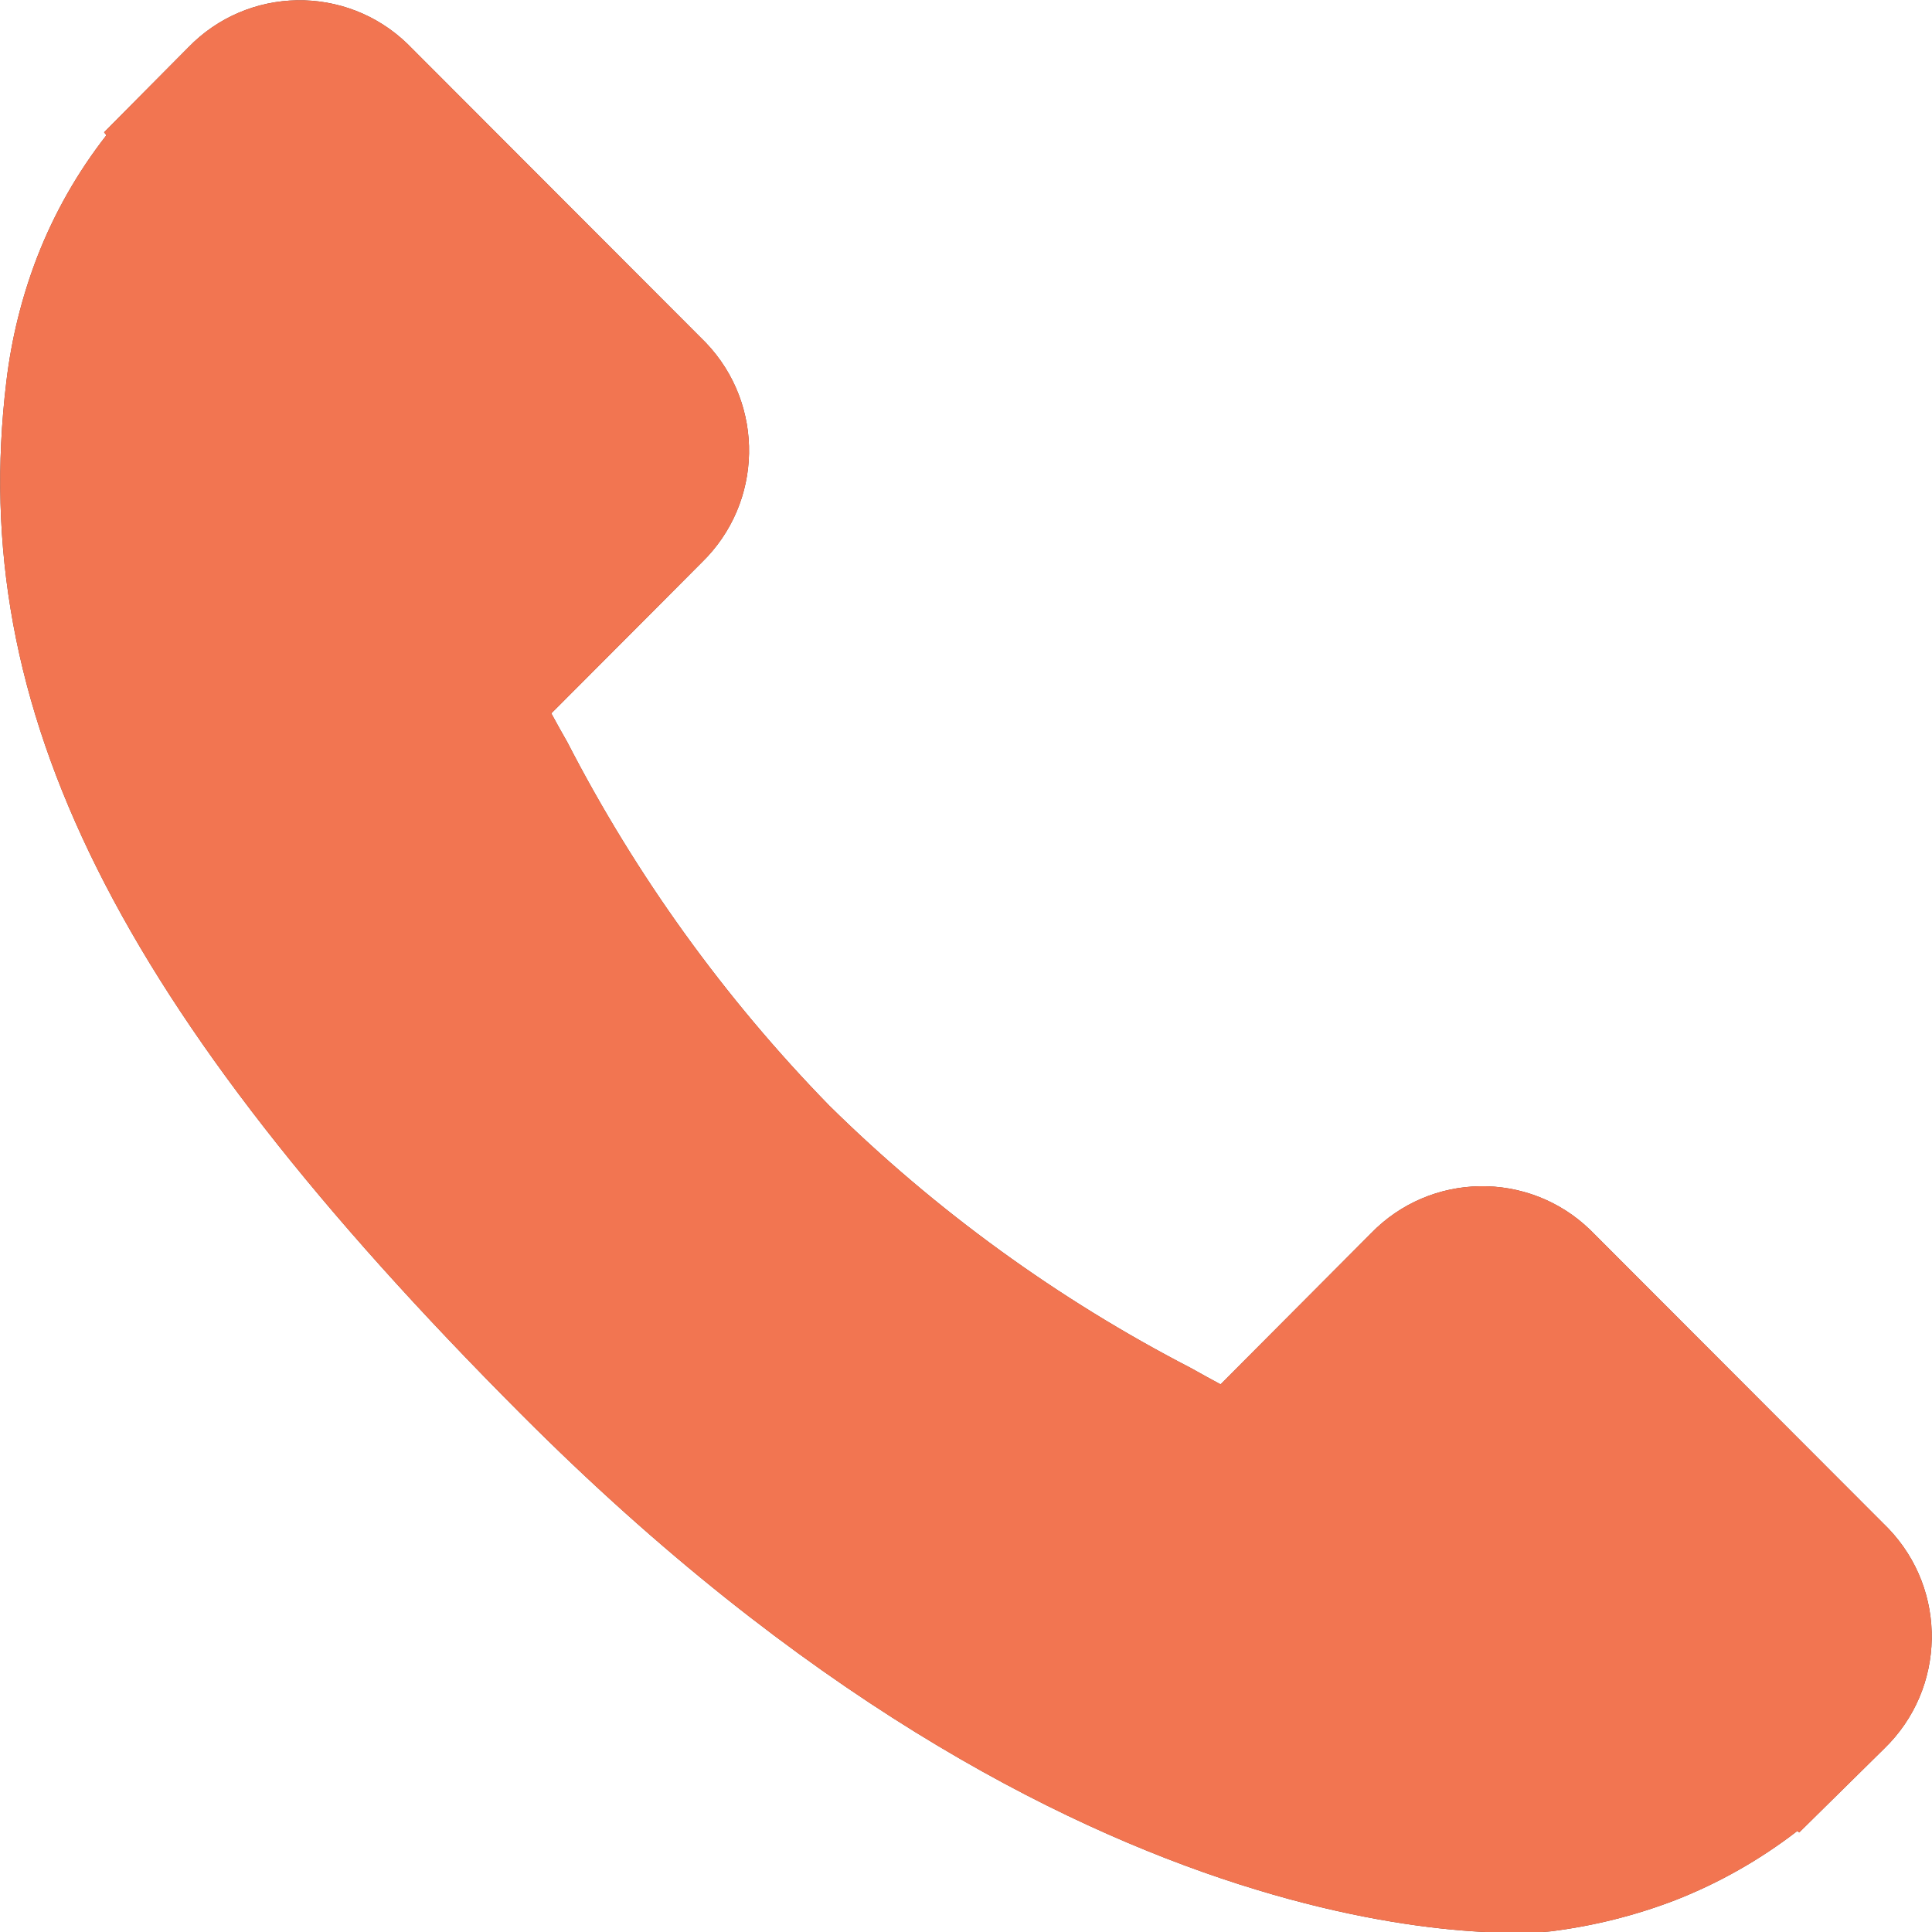
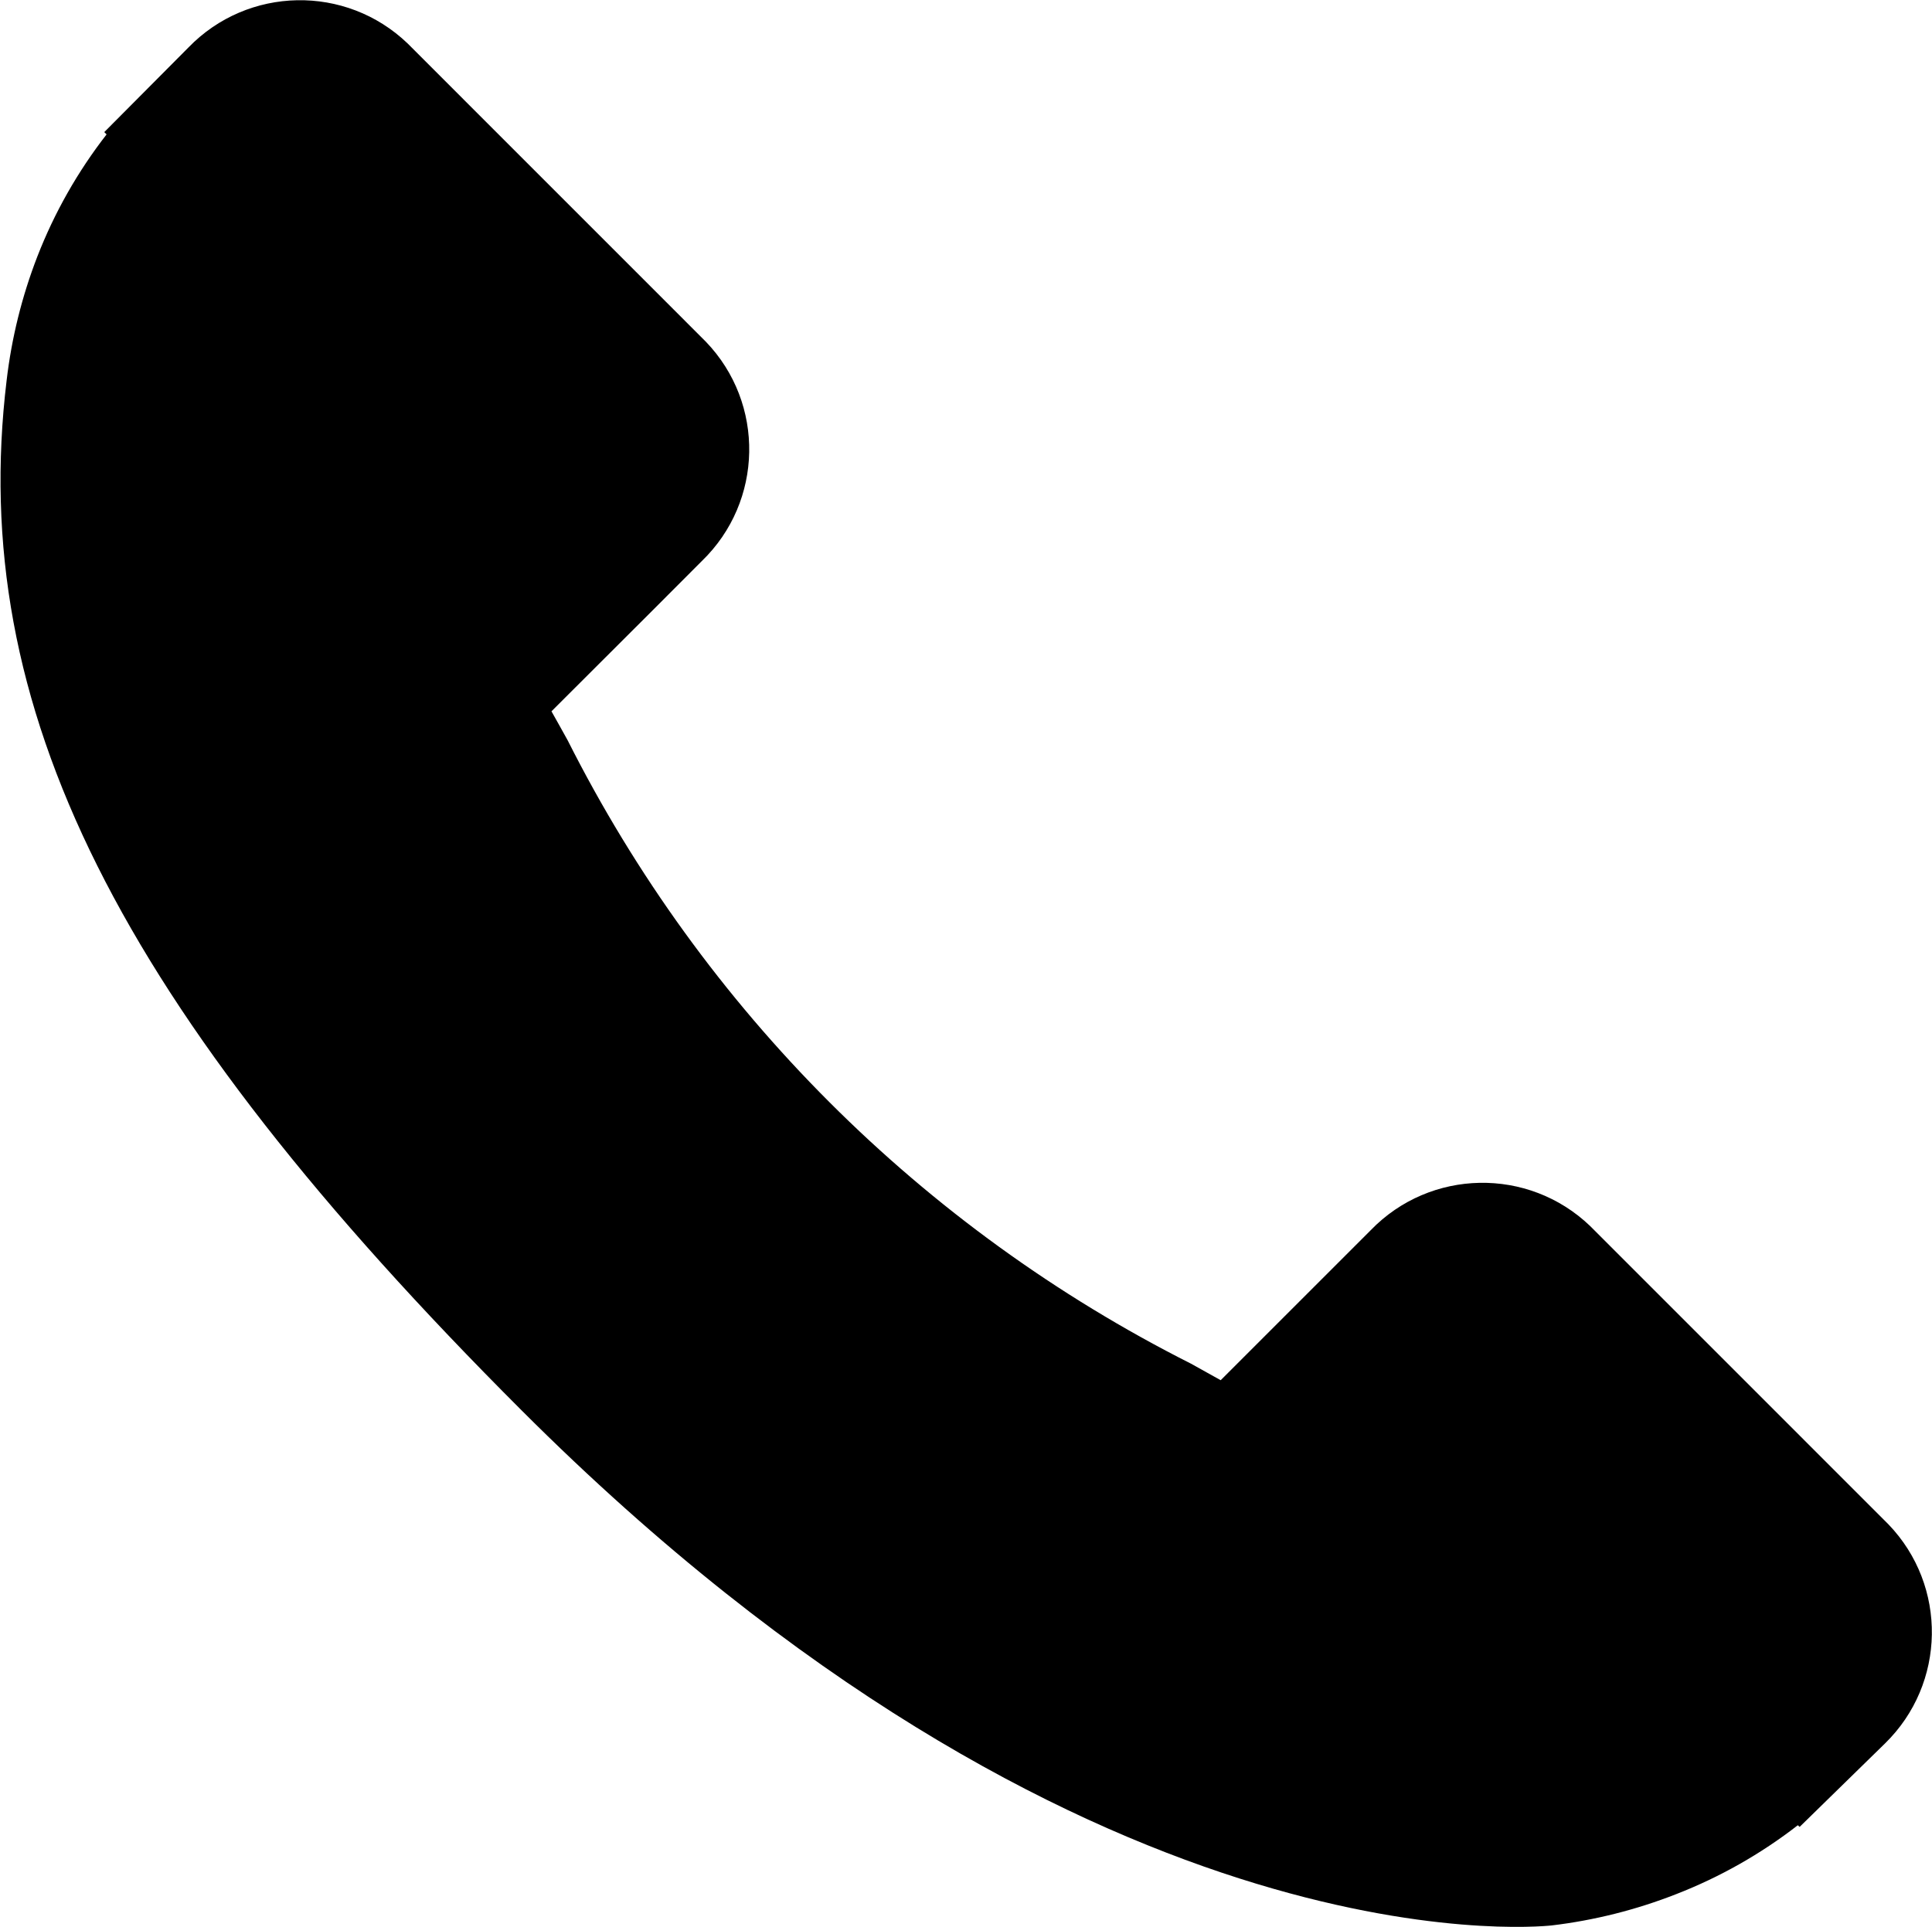
- <svg xmlns="http://www.w3.org/2000/svg" width="26" height="26" viewBox="0 0 26 26">
+ <svg xmlns="http://www.w3.org/2000/svg" width="56.625" height="56.469" viewBox="0 0 56.625 56.469">
  <defs>
    <style>
      .cls-1 {
        fill-rule: evenodd;
-         filter: url(#filter);
      }
    </style>
-     <filter id="filter" x="375" y="3961" width="26" height="26" filterUnits="userSpaceOnUse">
-       <feFlood result="flood" flood-color="#f27551" />
-       <feComposite result="composite" operator="in" in2="SourceGraphic" />
-       <feBlend result="blend" in2="SourceGraphic" />
-     </filter>
  </defs>
-   <path id="Forma_1" data-name="Forma 1" class="cls-1" d="M400.413,3981.57l-4.014-4.02a2.087,2.087,0,0,0-2.951.05l-2.022,2.03c-0.128-.07-0.26-0.14-0.4-0.22a20.056,20.056,0,0,1-4.865-3.53,20.359,20.359,0,0,1-3.525-4.89c-0.075-.13-0.146-0.26-0.217-0.39l1.357-1.36,0.667-.67a2.1,2.1,0,0,0,.054-2.96l-4.014-4.02a2.087,2.087,0,0,0-2.951.05l-1.131,1.14,0.031,0.04a6.463,6.463,0,0,0-.932,1.64,6.941,6.941,0,0,0-.415,1.68c-0.53,4.4,1.478,8.43,6.927,13.89,7.533,7.56,13.6,6.99,13.865,6.96a7.13,7.13,0,0,0,1.672-.42,6.663,6.663,0,0,0,1.639-.93l0.025,0.02,1.146-1.13A2.1,2.1,0,0,0,400.413,3981.57Z" transform="translate(-375 -3961)" />
+   <path id="Forma_1" data-name="Forma 1" class="cls-1" d="M534.534,973.933l-8.742-8.744a4.559,4.559,0,0,0-6.427.121l-4.4,4.4-0.869-.484a41.273,41.273,0,0,1-18.271-18.275c-0.164-.294-0.32-0.579-0.474-0.849l2.956-2.951,1.453-1.456a4.553,4.553,0,0,0,.117-6.427l-8.742-8.744a4.554,4.554,0,0,0-6.427.121l-2.464,2.478,0.068,0.067a14.227,14.227,0,0,0-2.03,3.581,14.84,14.84,0,0,0-.9,3.632c-1.154,9.57,3.219,18.317,15.087,30.185,16.4,16.4,29.626,15.165,30.2,15.105a14.787,14.787,0,0,0,3.643-.916,14.2,14.2,0,0,0,3.568-2.021l0.054,0.048,2.5-2.444A4.561,4.561,0,0,0,534.534,973.933Z" transform="translate(-479.188 -929.25)" />
</svg>
